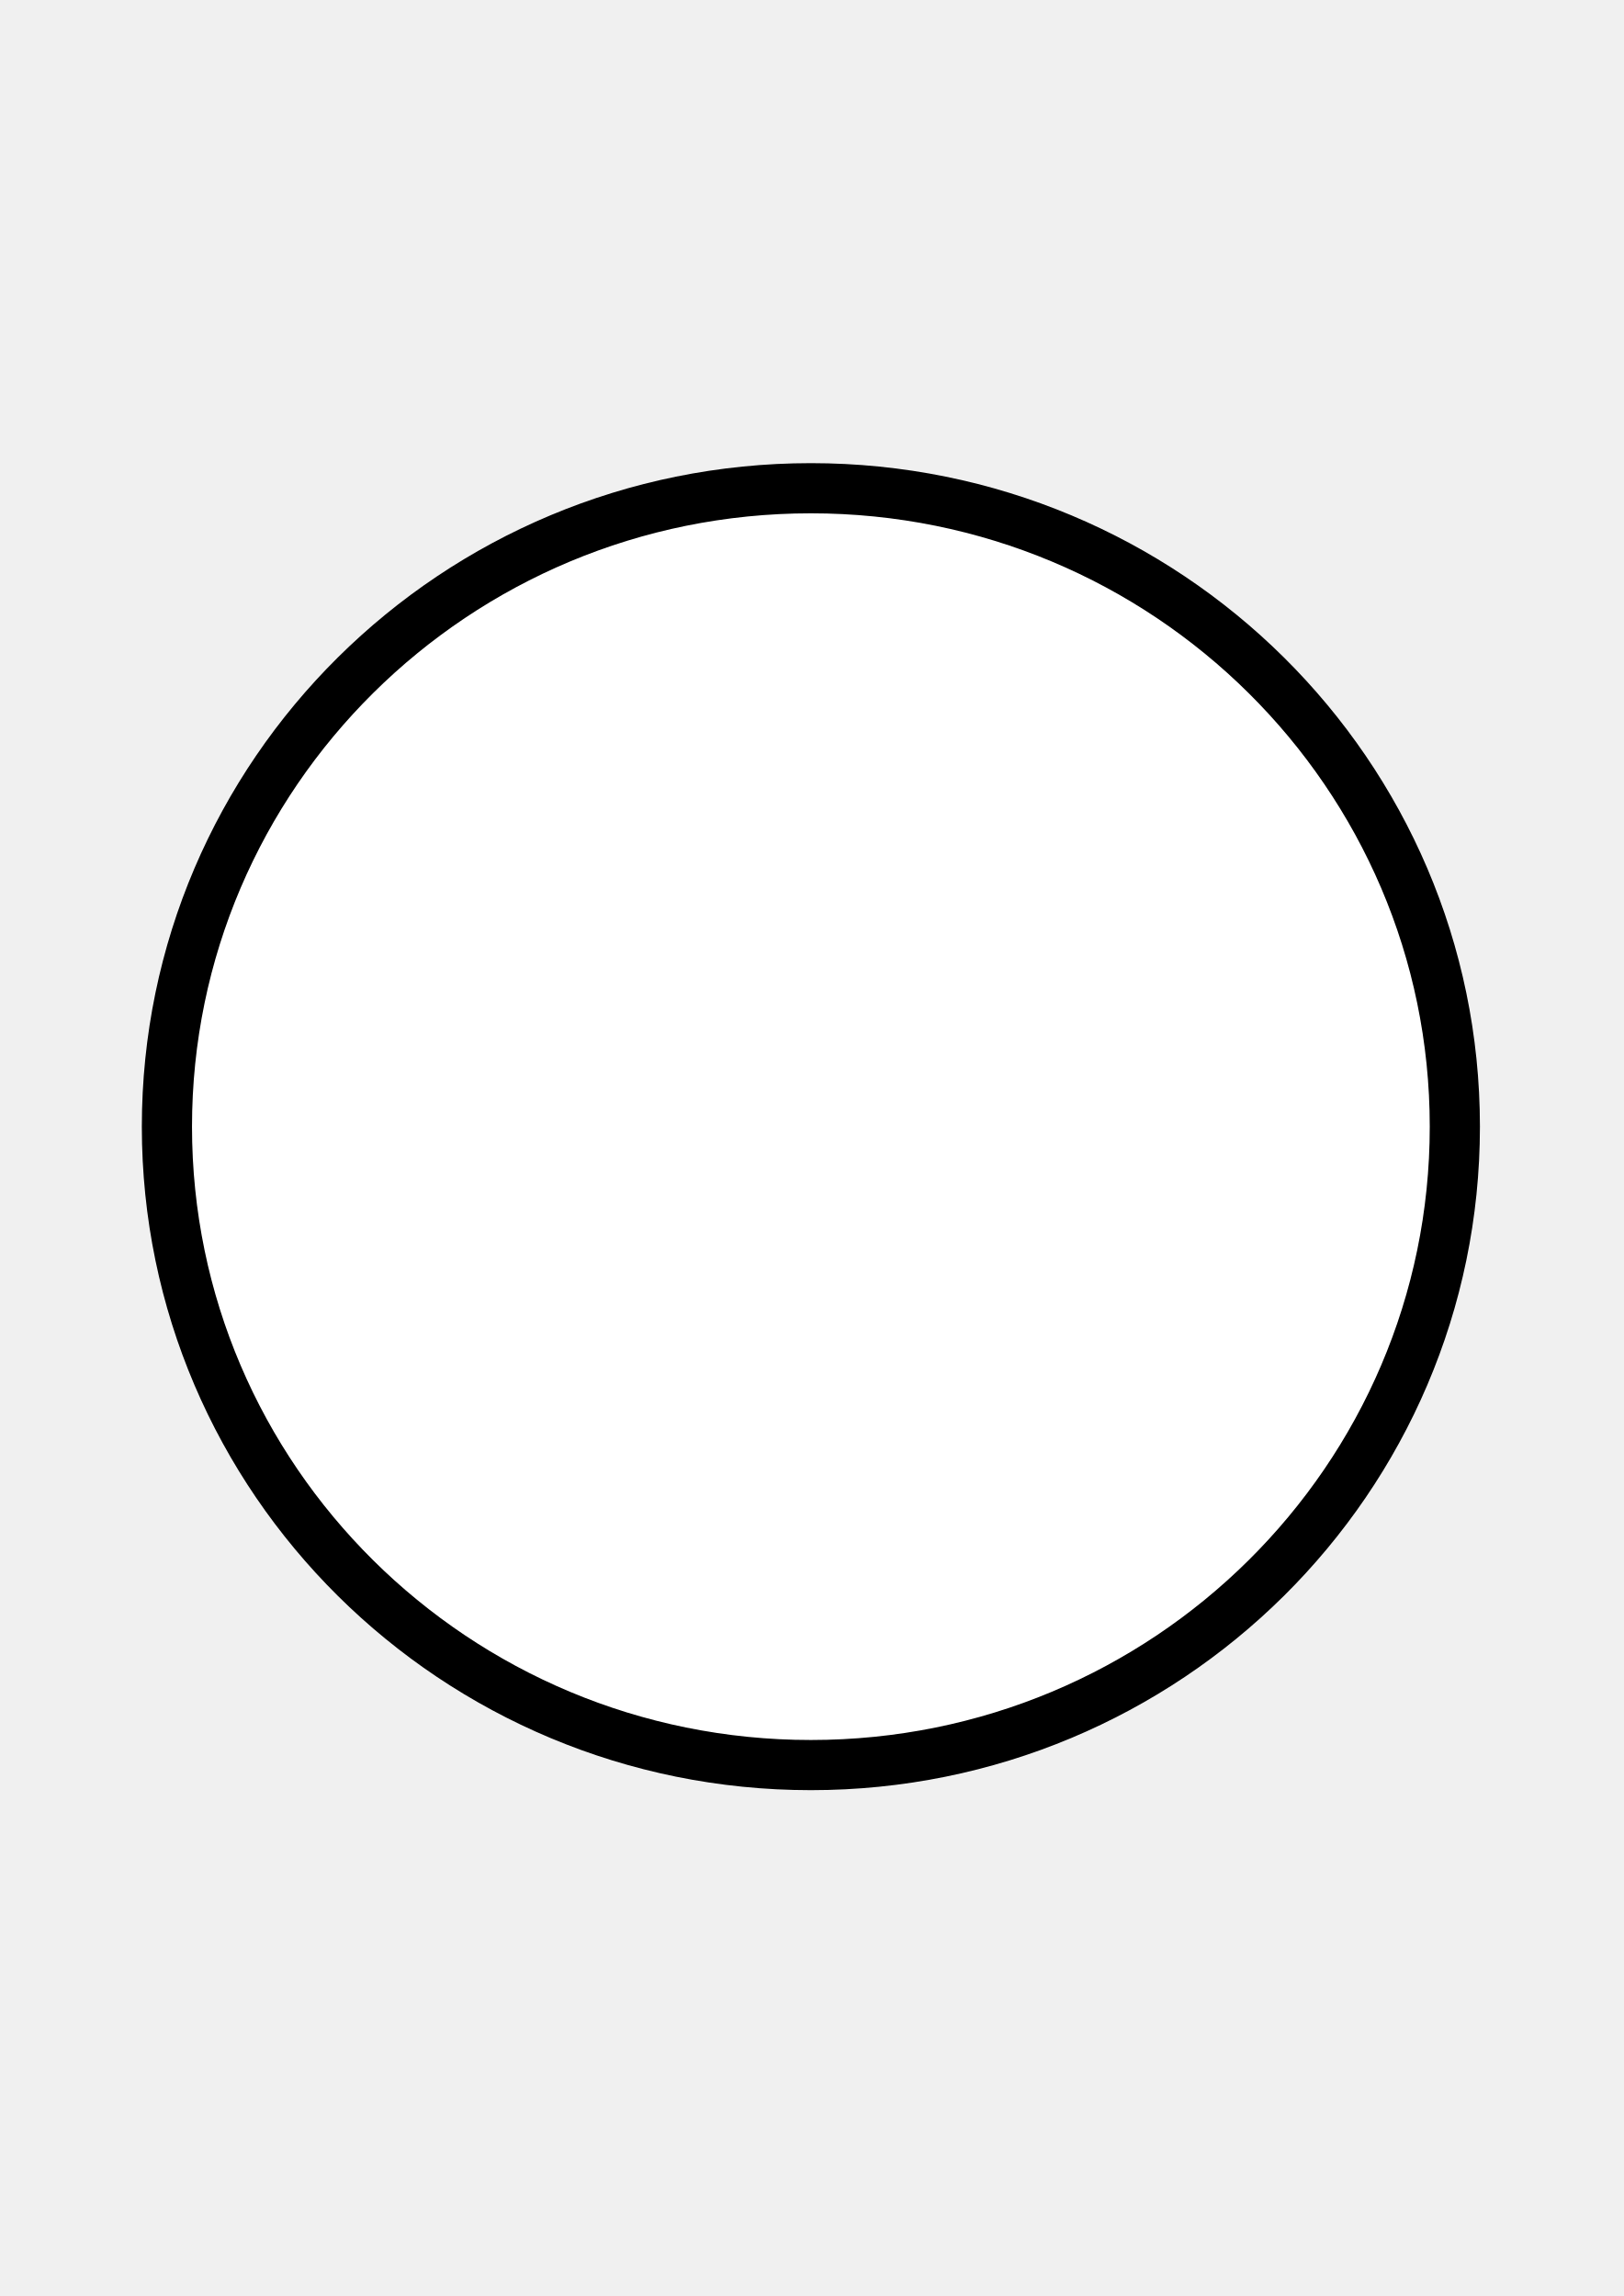
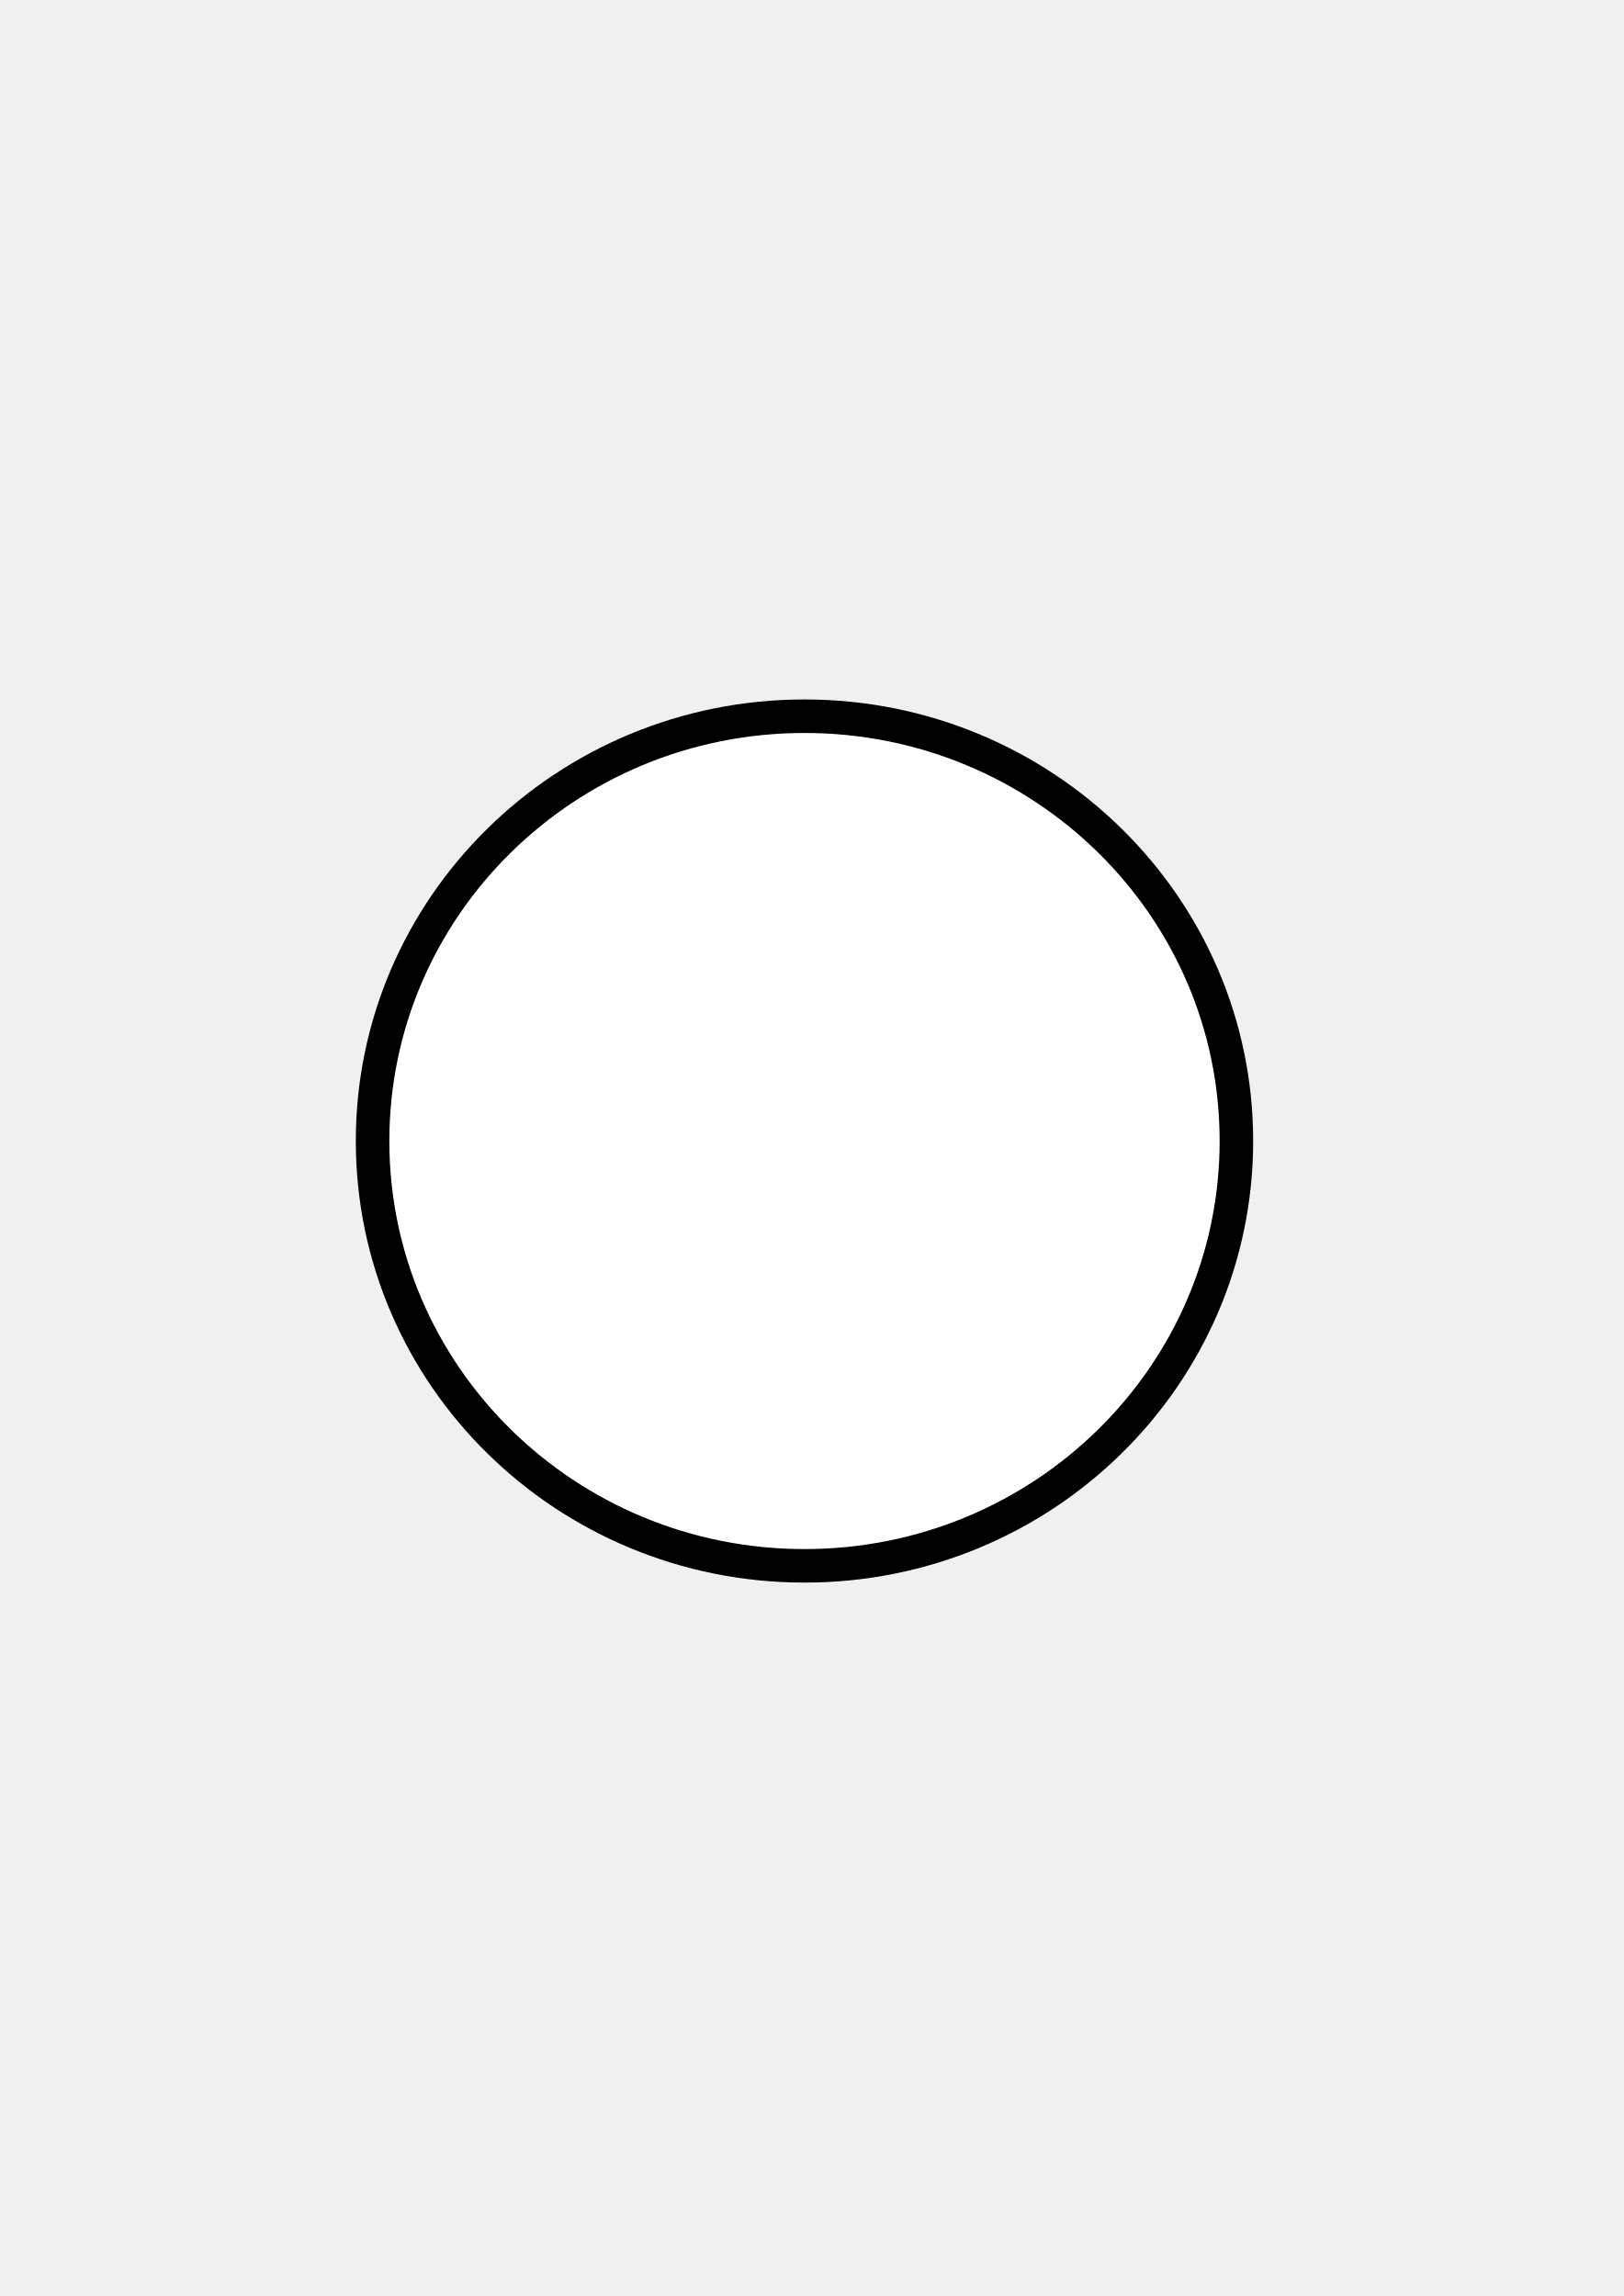
<svg xmlns="http://www.w3.org/2000/svg" width="210mm" height="297mm" viewBox="0 0 210 297" version="1.1" id="svg5">
  <defs id="defs2" />
  <g id="layer1">
-     <ellipse style="fill:#ffffff;stroke:#000000;stroke-width:6.489;stroke-miterlimit:4;stroke-dasharray:none" id="path1075" cx="104.874" cy="145.739" rx="83.286" ry="82.583" />
+     <ellipse style="fill:#ffffff;stroke:#000000;stroke-width:4.335;stroke-miterlimit:4;stroke-dasharray:none" id="path1075" cx="104.048" cy="147.598" rx="55.861" ry="54.951" />
  </g>
</svg>
